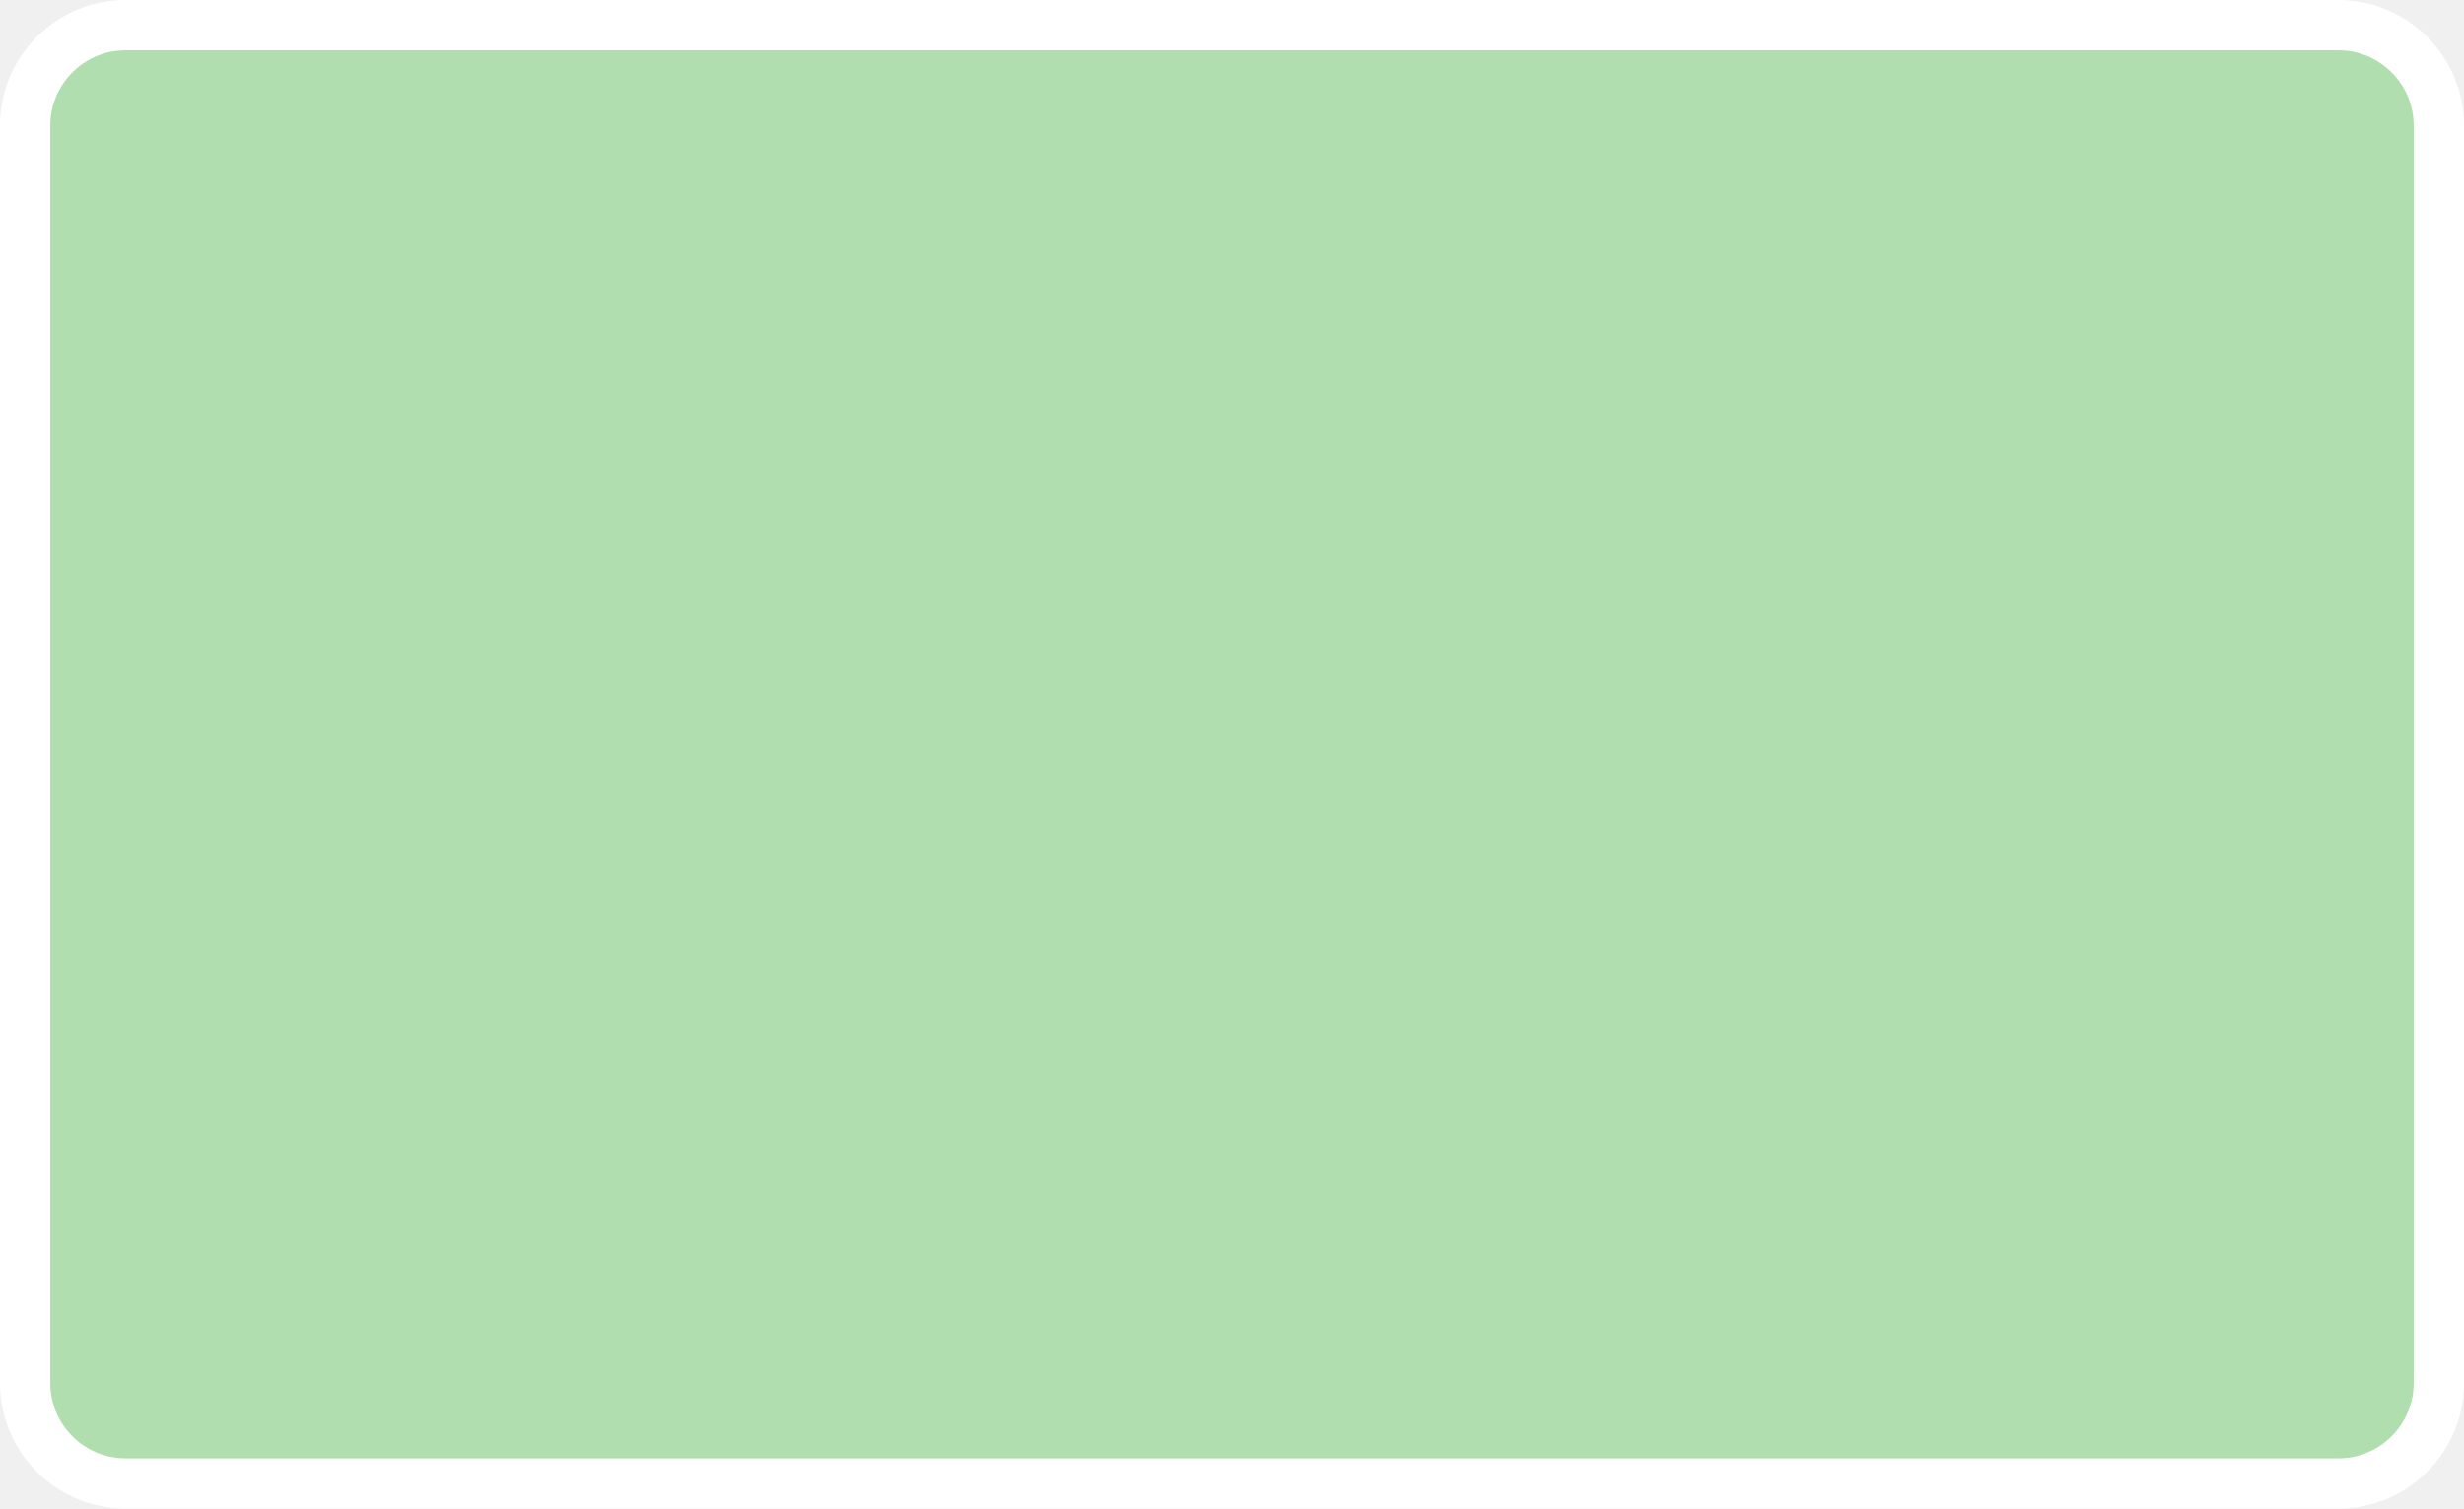
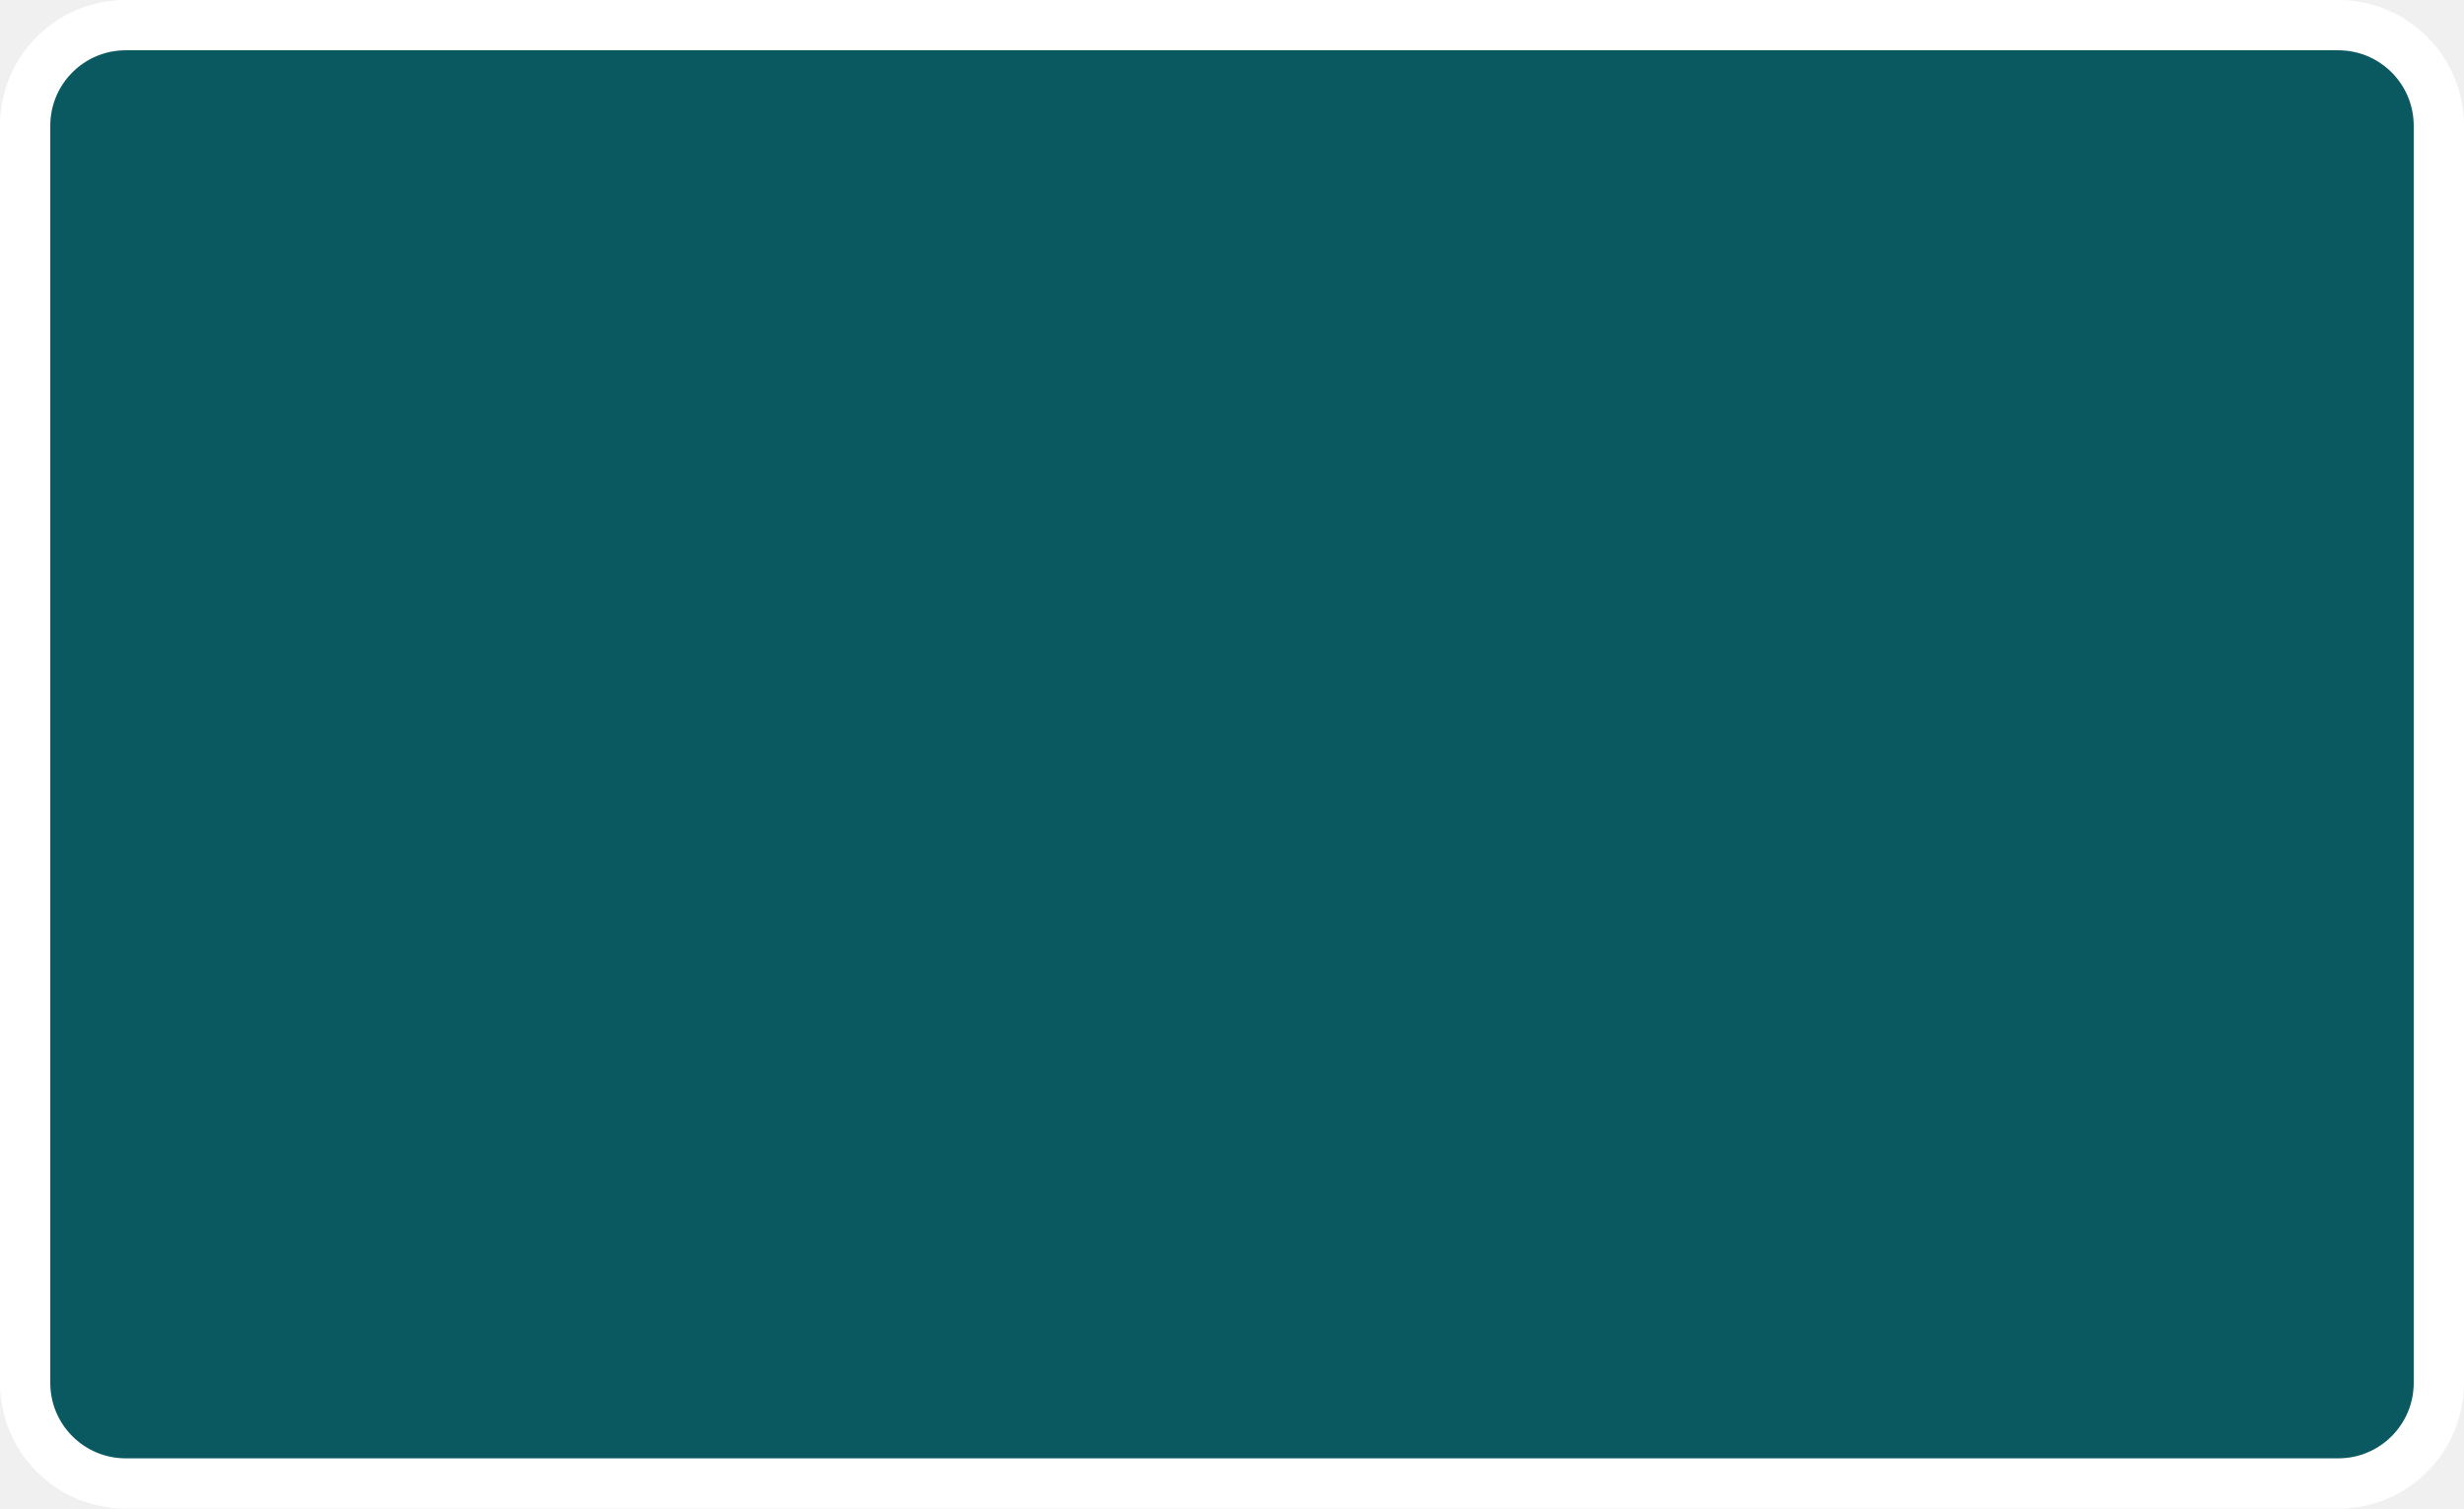
<svg xmlns="http://www.w3.org/2000/svg" width="49" height="30" viewBox="0 0 49 30">
-   <rect x="0.5" y="0.5" width="48" height="29" rx="2" ry="2" fill="#B1DEAF" stroke="#FFFFFF" stroke-width="1" />
+   <rect x="0.5" y="0.5" width="48" height="29" rx="2" ry="2" fill="#0A5961" stroke="#FFFFFF" stroke-width="1" />
</svg>
